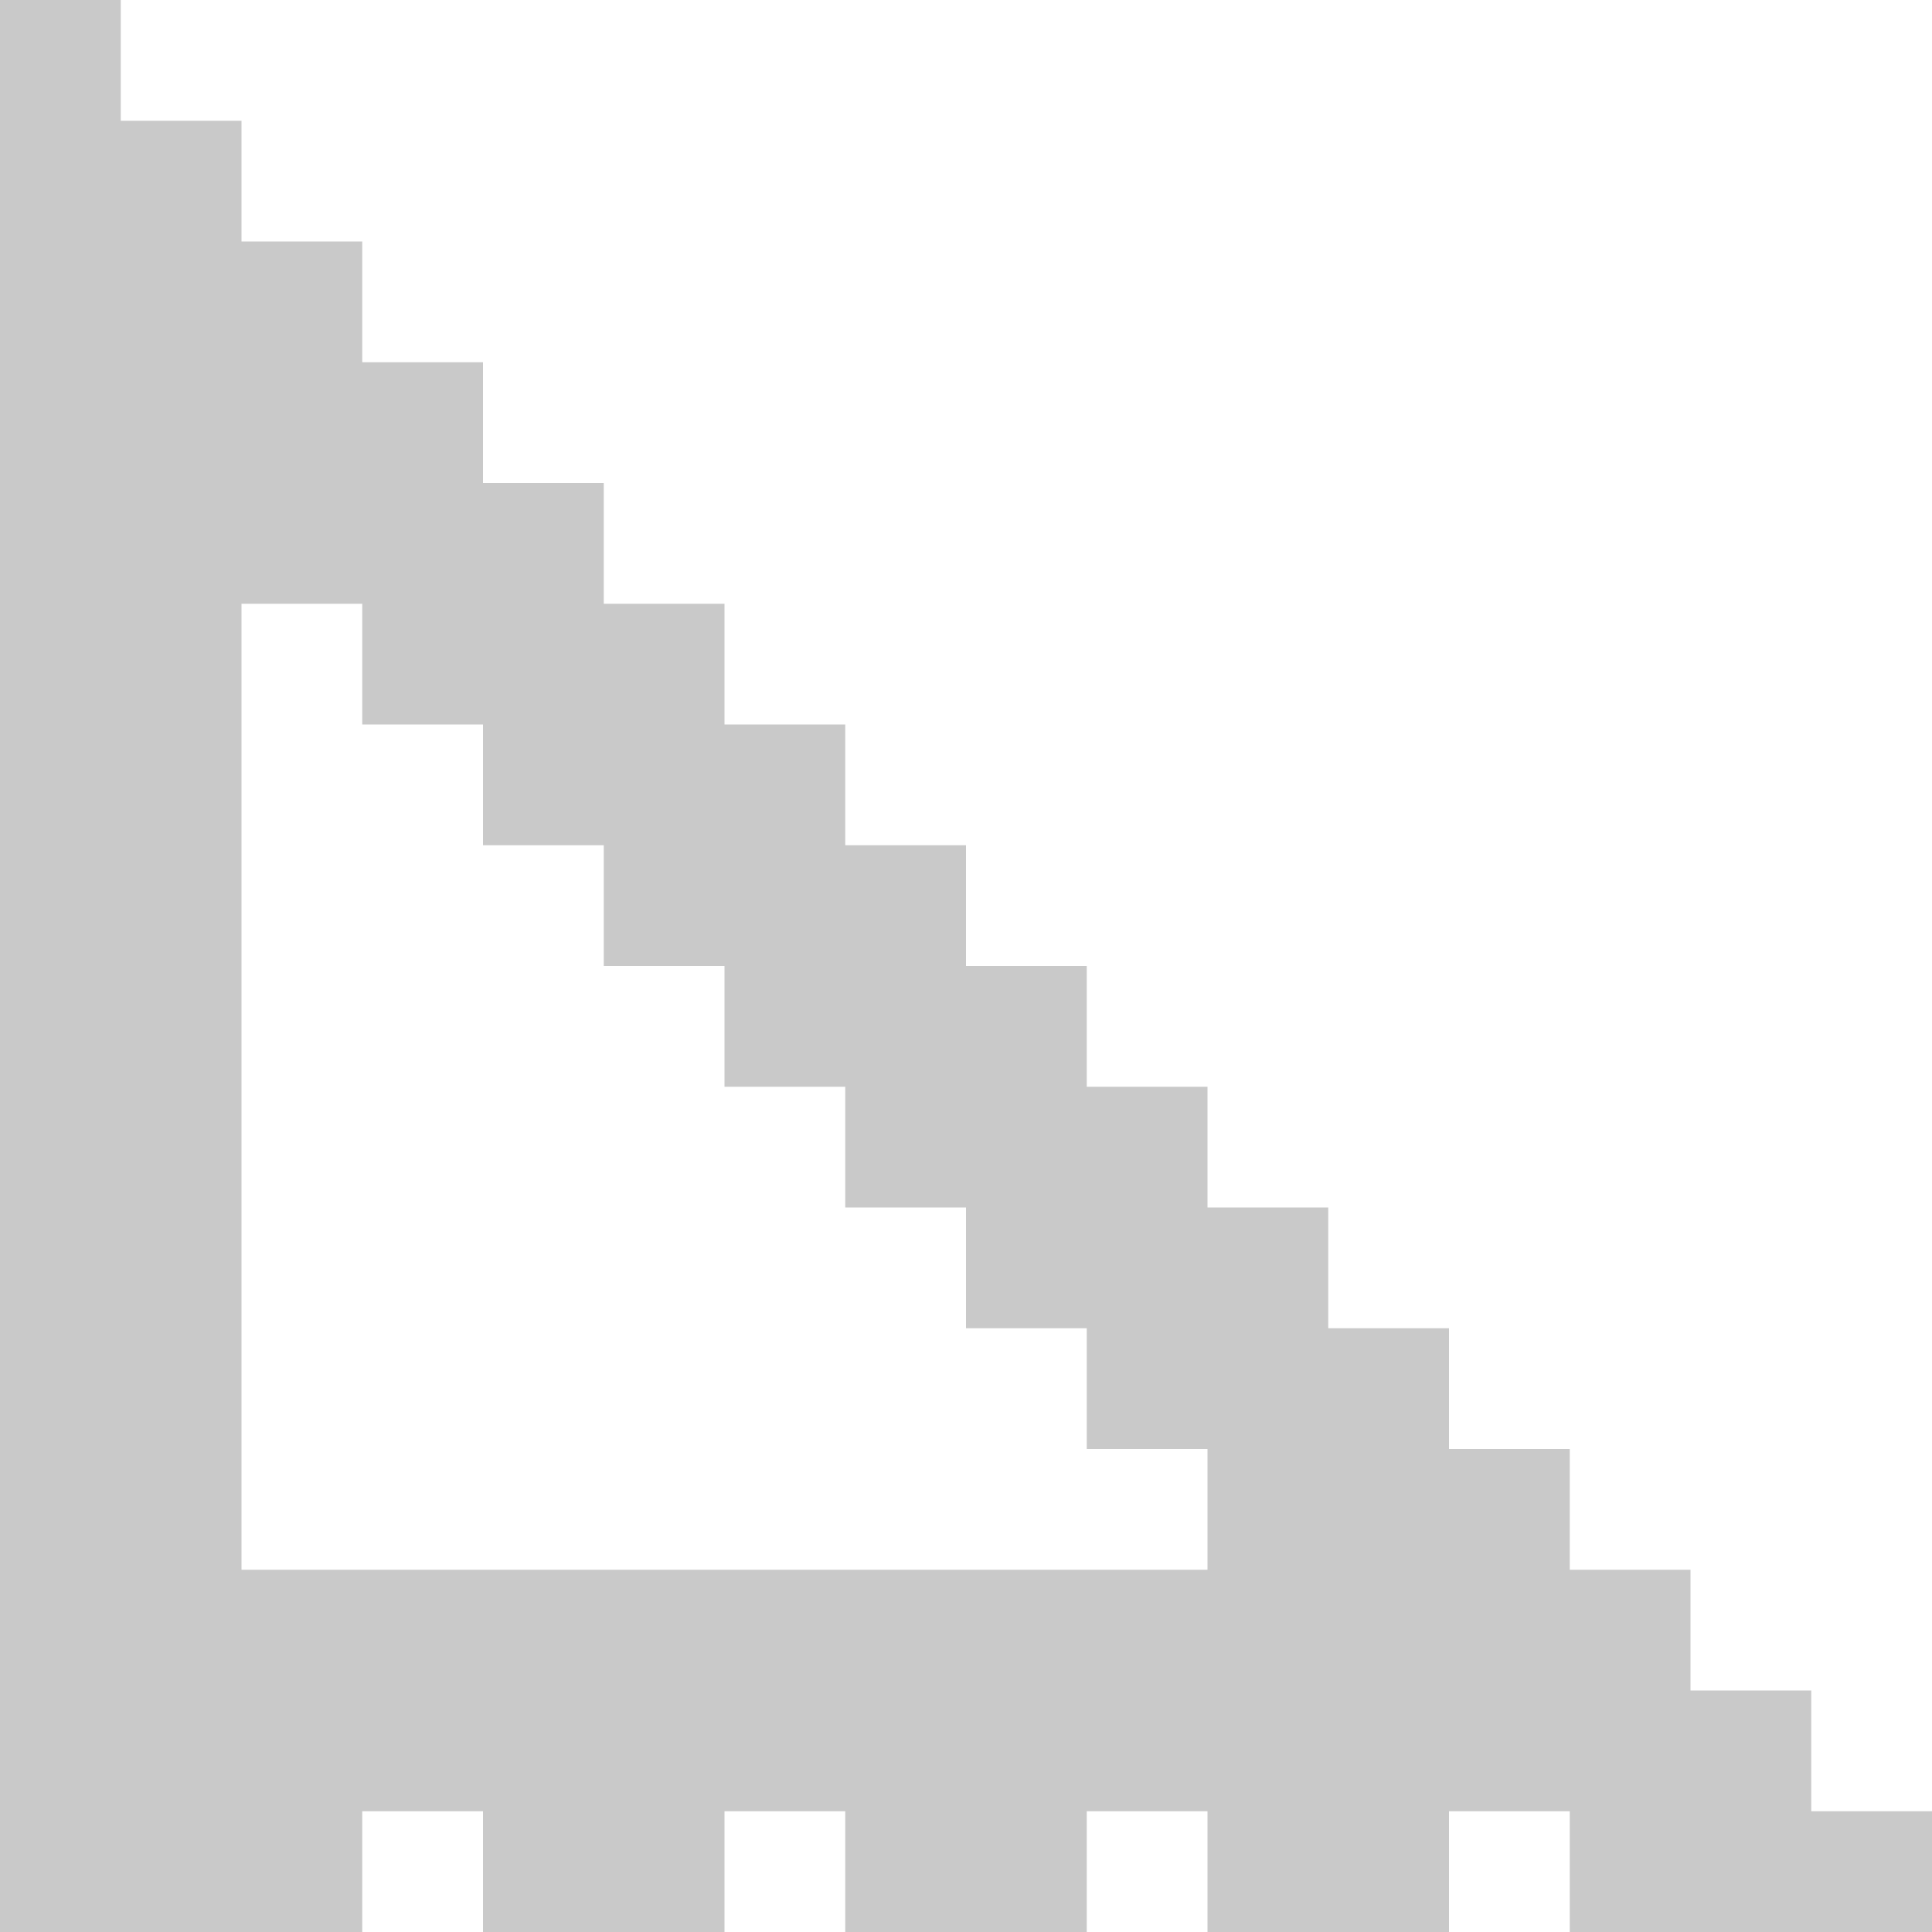
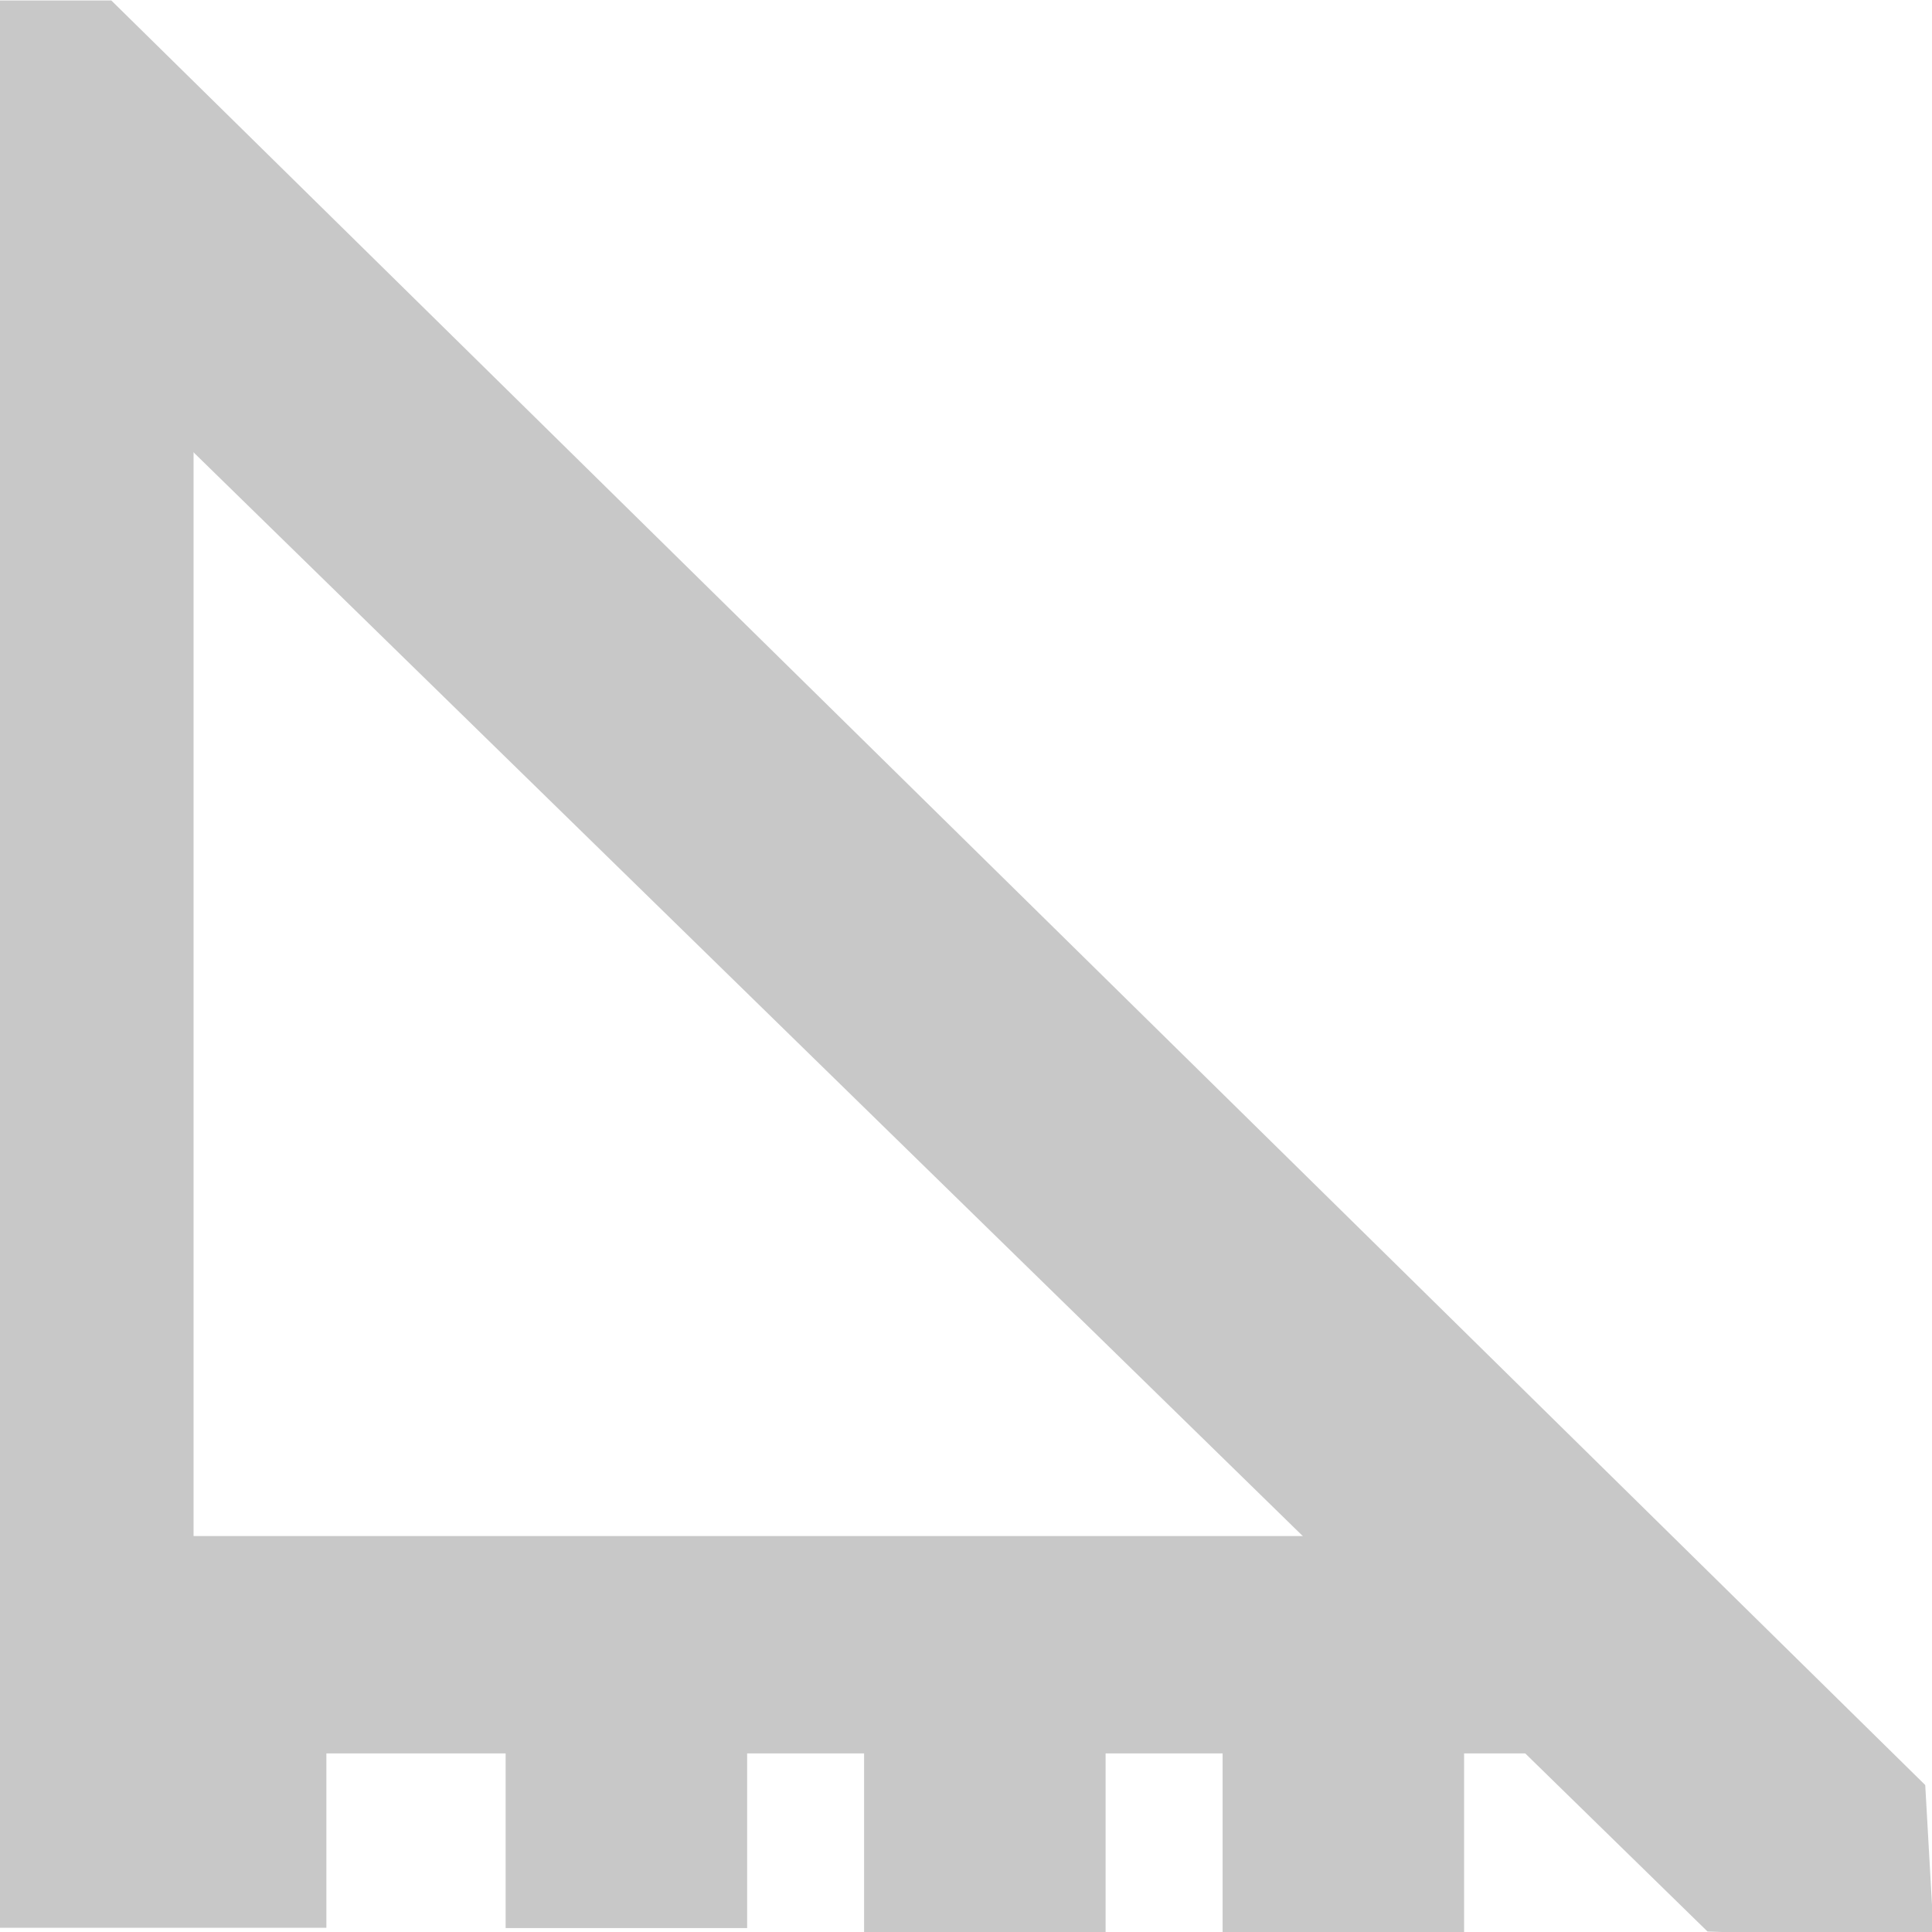
<svg xmlns="http://www.w3.org/2000/svg" width="32" height="32" viewBox="0 0 32 32" id="svg2" version="1.1">
  <defs id="defs4">
    <filter style="color-interpolation-filters:sRGB;" id="filter4429">
      <feFlood flood-opacity="0.502" flood-color="rgb(0,0,0)" result="flood" id="feFlood4431" />
      <feComposite in="flood" in2="SourceGraphic" operator="in" result="composite1" id="feComposite4433" />
      <feGaussianBlur in="composite1" stdDeviation="0" result="blur" id="feGaussianBlur4435" />
      <feOffset dx="0" dy="-2" result="offset" id="feOffset4437" />
      <feComposite in="SourceGraphic" in2="offset" operator="over" result="composite2" id="feComposite4439" />
    </filter>
    <filter style="color-interpolation-filters:sRGB;" id="filter8784">
      <feFlood flood-opacity="0.502" flood-color="rgb(0,0,0)" result="flood" id="feFlood8786" />
      <feComposite in="flood" in2="SourceGraphic" operator="in" result="composite1" id="feComposite8788" />
      <feGaussianBlur in="composite1" stdDeviation="0" result="blur" id="feGaussianBlur8790" />
      <feOffset dx="0" dy="-2" result="offset" id="feOffset8792" />
      <feComposite in="SourceGraphic" in2="offset" operator="over" result="composite2" id="feComposite8794" />
    </filter>
    <filter style="color-interpolation-filters:sRGB;" id="filter8959">
      <feFlood flood-opacity="0.502" flood-color="rgb(0,0,0)" result="flood" id="feFlood8961" />
      <feComposite in="flood" in2="SourceGraphic" operator="in" result="composite1" id="feComposite8963" />
      <feGaussianBlur in="composite1" stdDeviation="0" result="blur" id="feGaussianBlur8965" />
      <feOffset dx="0" dy="-2" result="offset" id="feOffset8967" />
      <feComposite in="SourceGraphic" in2="offset" operator="over" result="composite2" id="feComposite8969" />
    </filter>
  </defs>
  <g id="layer1" style="display:inline">
-     <path style="display:inline;fill:#c9c9c9;fill-opacity:1;stroke:none;stroke-width:2;stroke-linecap:square;stroke-linejoin:miter;stroke-miterlimit:4;stroke-dasharray:none;stroke-dashoffset:1;stroke-opacity:1" d="M 0 0 L 0 2 L 0 4 L 0 6 L 0 8 L 0 30 L 0 32 L 6 32 L 6 30 L 8 30 L 8 32 L 12 32 L 12 30 L 14 30 L 14 32 L 18 32 L 18 30 L 20 30 L 20 32 L 24 32 L 24 30 L 26 30 L 26 32 L 32 32 L 32 30 L 30 30 L 30 28 L 28 28 L 28 26 L 26 26 L 26 24 L 24 24 L 24 22 L 22 22 L 22 20 L 20 20 L 20 18 L 18 18 L 18 16 L 16 16 L 16 14 L 14 14 L 14 12 L 12 12 L 12 10 L 10 10 L 10 8 L 8 8 L 8 6 L 6 6 L 6 4 L 4 4 L 4 2 L 2 2 L 2 0 L 0 0 z M 4 10 L 6 10 L 6 12 L 8 12 L 8 14 L 10 14 L 10 16 L 12 16 L 12 18 L 14 18 L 14 20 L 16 20 L 16 22 L 18 22 L 18 24 L 20 24 L 20 26 L 4 26 L 4 24 L 4 10 z " id="rect8971-2" />
+     <path style="display:inline;fill:#c8c8c8;fill-opacity:1;fill-rule:evenodd;stroke:none;stroke-width:1px;stroke-linecap:butt;stroke-linejoin:miter;stroke-opacity:1" d="m 1.844,0.008 30.044,29.558 0.144,2.551 -3.75,-0.125 L -0.384,3.985 -0.344,0.008 Z" id="path4153" />
+     <path style="display:inline;fill:none;fill-rule:evenodd;stroke:#c8c8c8;stroke-width:3.6;stroke-linecap:butt;stroke-linejoin:miter;stroke-miterlimit:4;stroke-dasharray:none;stroke-opacity:1" d="m 1.406,3.18 0,24.062 24.625,0" id="path4155" />
+     <rect style="display:inline;opacity:1;fill:#c8c8c8;fill-opacity:1;stroke:none;stroke-width:3.6;stroke-miterlimit:4;stroke-dasharray:none;stroke-opacity:1" id="rect4157" width="5.875" height="3.188" x="-0.469" y="28.742" />
+     <rect style="display:inline;opacity:1;fill:#c8c8c8;fill-opacity:1;stroke:none;stroke-width:3.6;stroke-miterlimit:4;stroke-dasharray:none;stroke-opacity:1" id="rect4157-3" width="4" height="3.849" x="8.375" y="28.086" />
+     <rect style="display:inline;opacity:1;fill:#c8c8c8;fill-opacity:1;stroke:none;stroke-width:3.6;stroke-miterlimit:4;stroke-dasharray:none;stroke-opacity:1" id="rect4157-3-6" width="4" height="3.849" x="14.312" y="28.237" />
+     <rect style="display:inline;opacity:1;fill:#c8c8c8;fill-opacity:1;stroke:none;stroke-width:3.6;stroke-miterlimit:4;stroke-dasharray:none;stroke-opacity:1" id="rect4157-3-7" width="4" height="3.849" x="20.25" y="28.237" />
  </g>
</svg>
